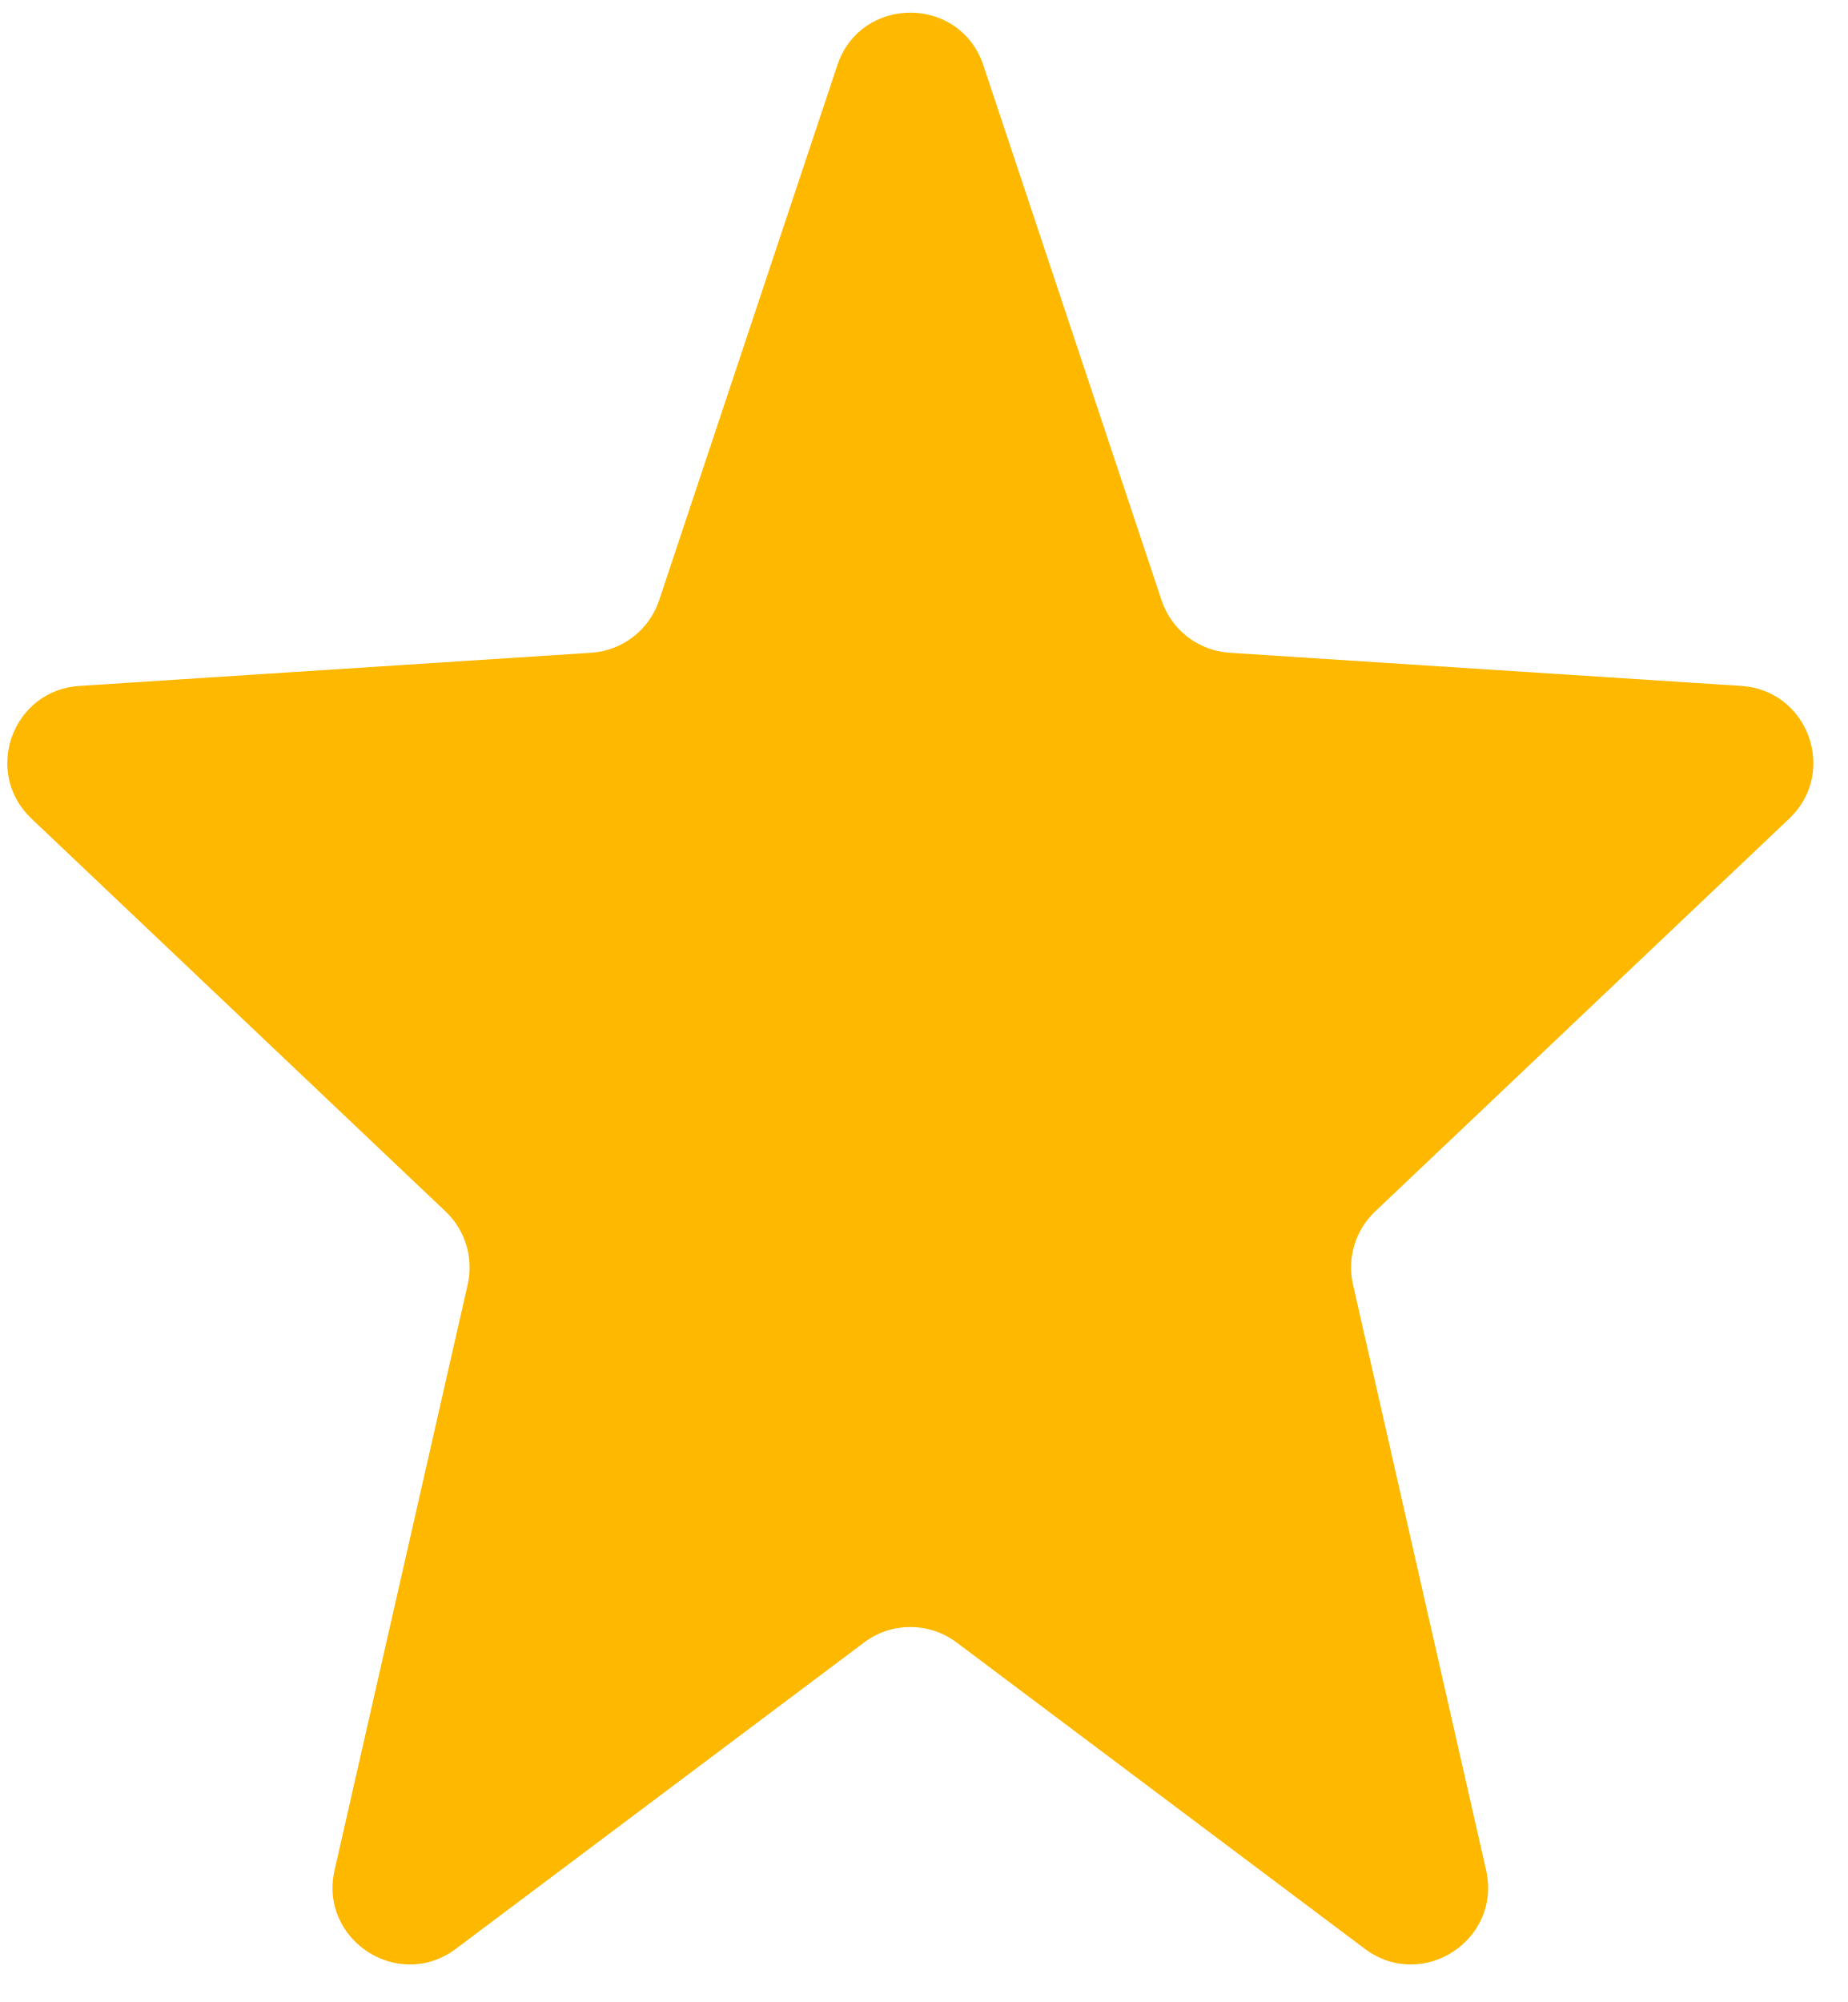
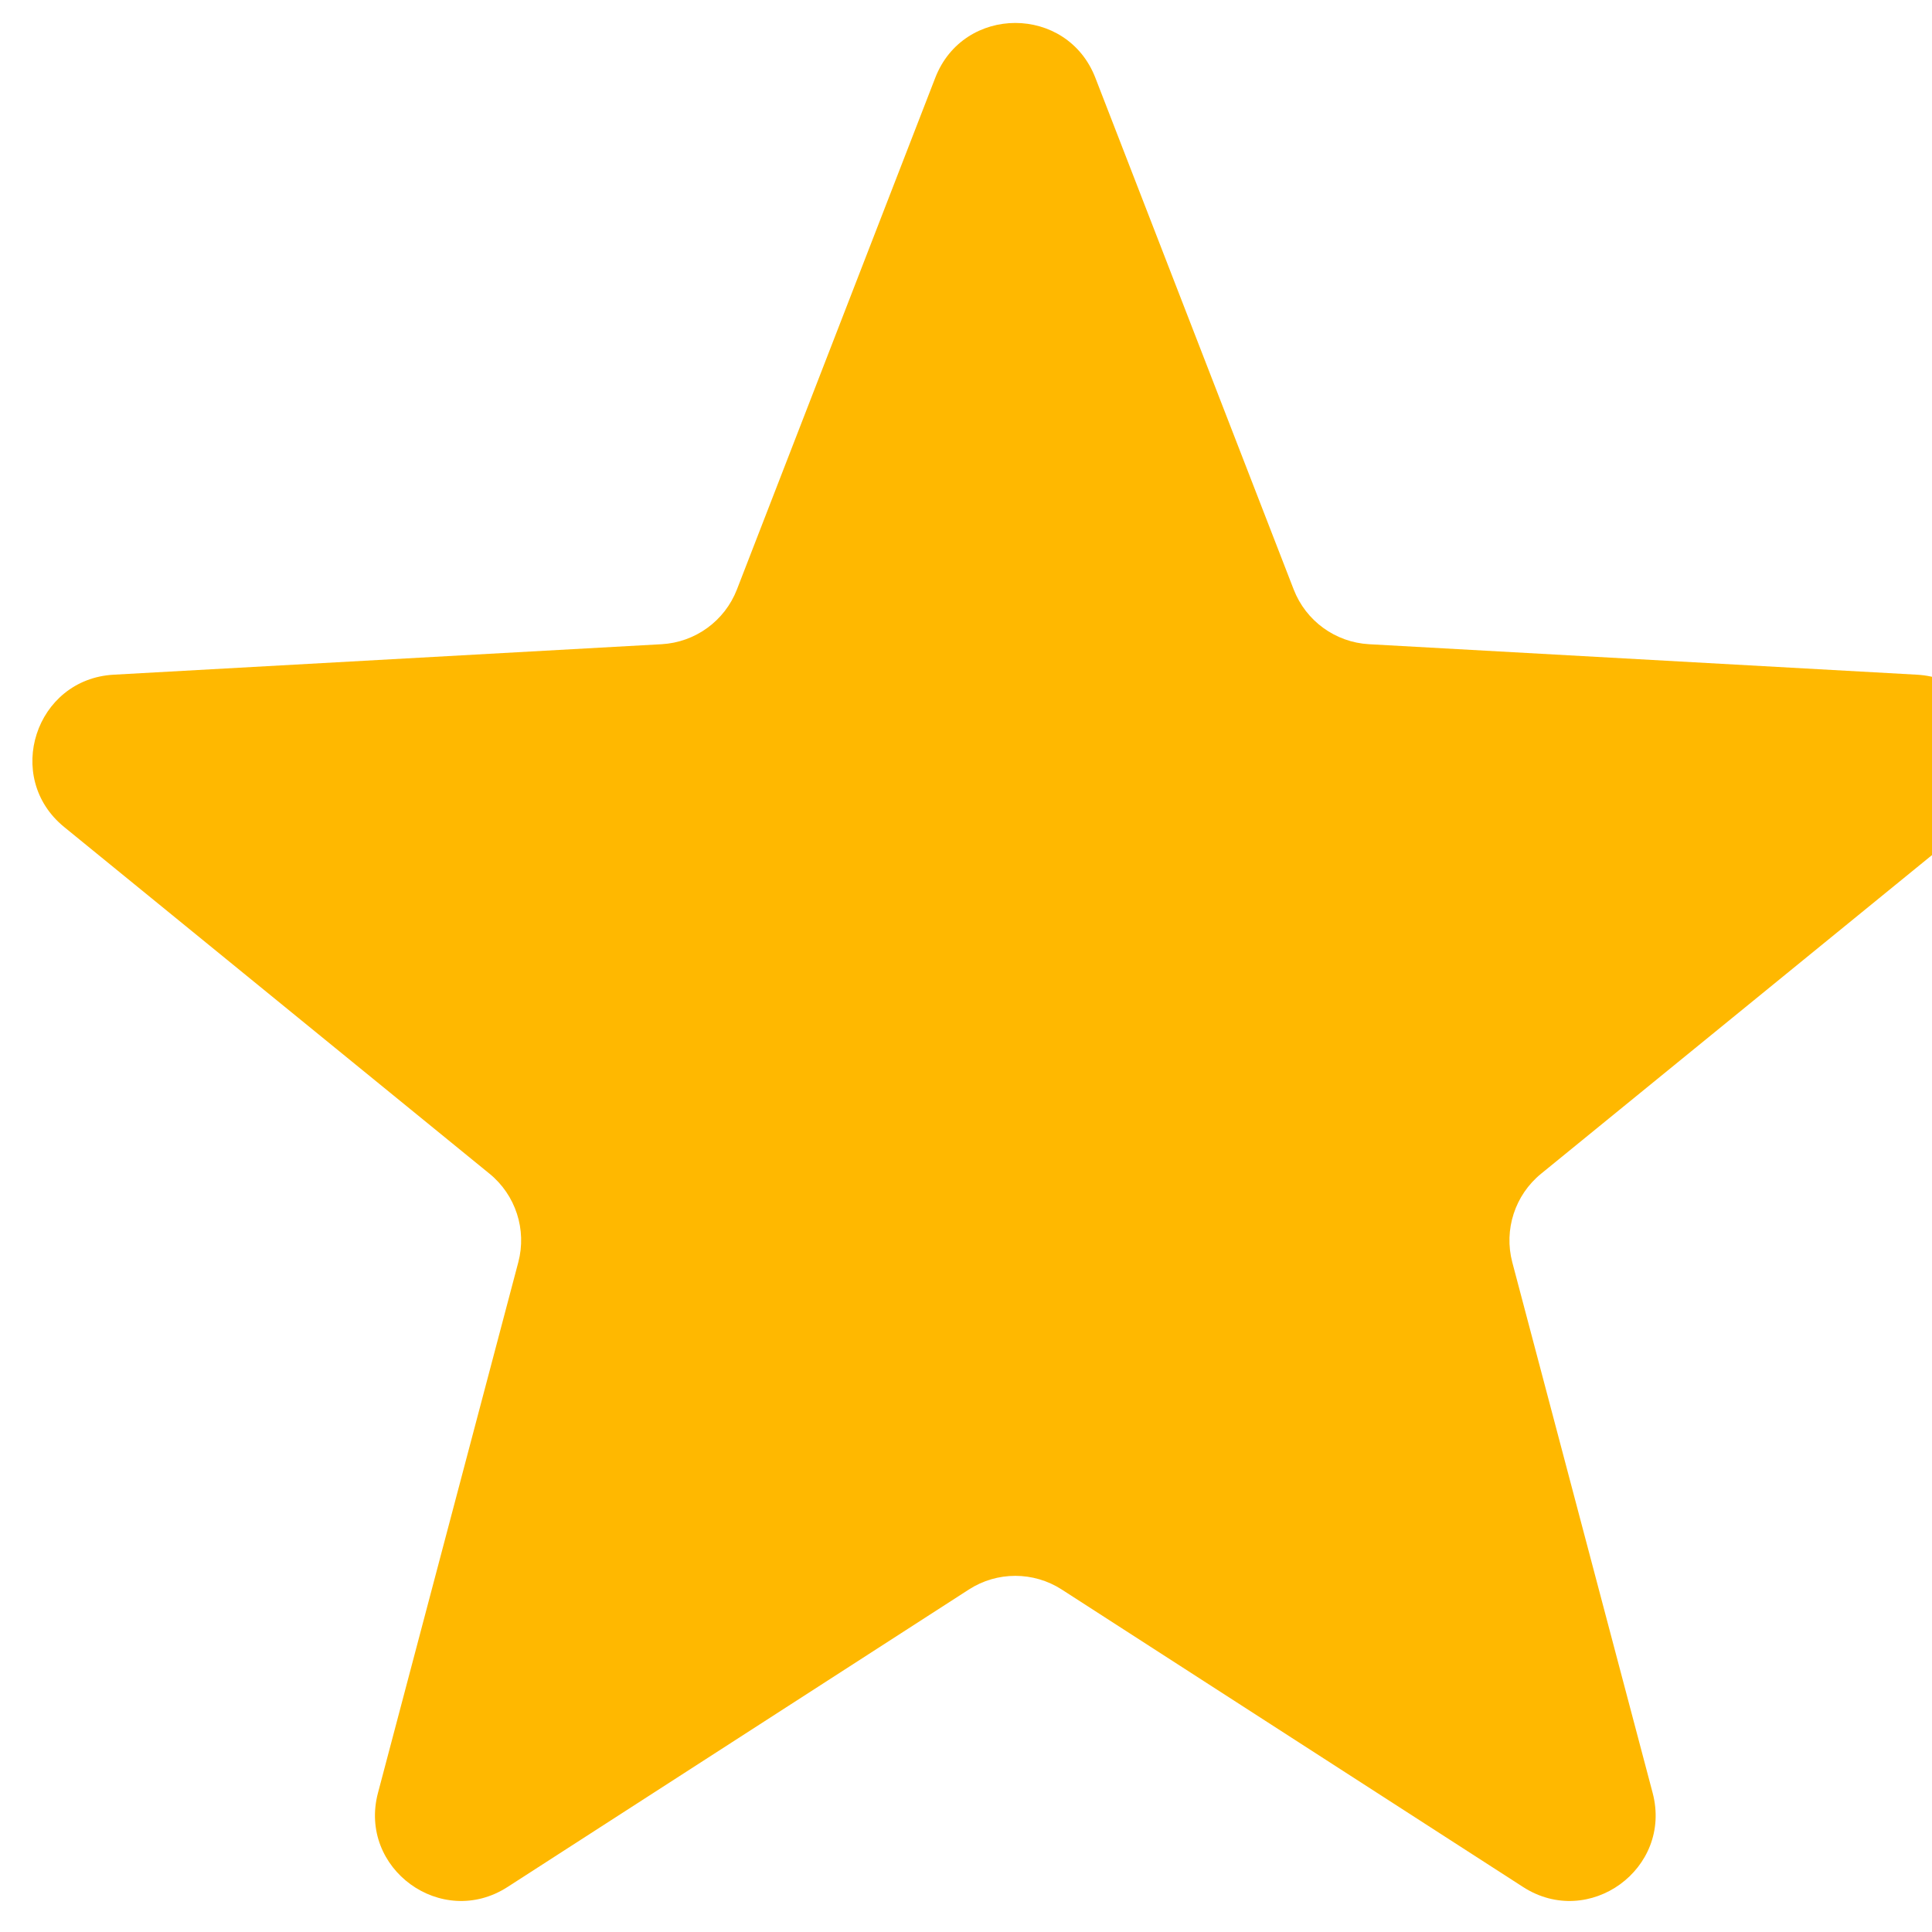
- <svg xmlns="http://www.w3.org/2000/svg" width="48" height="52" viewBox="0 0 48 52" fill="none">
-   <path d="M21.751 1.697C22.358 -0.127 24.938 -0.127 25.546 1.697L30.174 15.591C30.431 16.363 31.13 16.902 31.942 16.955L45.233 17.816C46.975 17.928 47.747 20.061 46.48 21.262L35.721 31.468C35.209 31.954 34.991 32.674 35.147 33.363L38.605 48.575C39.017 50.391 36.944 51.736 35.454 50.618L24.849 42.661C24.137 42.127 23.159 42.127 22.448 42.661L11.843 50.618C10.353 51.736 8.279 50.391 8.692 48.575L12.15 33.363C12.306 32.674 12.088 31.954 11.576 31.468L0.816 21.262C-0.45 20.061 0.322 17.928 2.063 17.816L15.355 16.955C16.167 16.902 16.866 16.363 17.123 15.591L21.751 1.697Z" fill="#FFB800" />
+ <svg xmlns="http://www.w3.org/2000/svg" width="45" height="45" viewBox="0 0 45 45" fill="none">
+   <path d="M21.784 1.812C22.444 0.109 24.853 0.109 25.513 1.812L30.133 13.731C30.417 14.463 31.103 14.961 31.887 15.005L44.65 15.715C46.474 15.817 47.218 18.108 45.803 19.262L35.894 27.339C35.286 27.835 35.024 28.642 35.224 29.401L38.493 41.759C38.96 43.525 37.011 44.941 35.476 43.952L24.732 37.024C24.072 36.598 23.224 36.598 22.565 37.024L11.821 43.952C10.286 44.941 8.337 43.525 8.804 41.759L12.072 29.401C12.273 28.642 12.011 27.835 11.403 27.339L1.494 19.262C0.078 18.108 0.823 15.817 2.647 15.715L15.41 15.005C16.194 14.961 16.88 14.463 17.164 13.731L21.784 1.812Z" fill="#FFB800" />
</svg>
